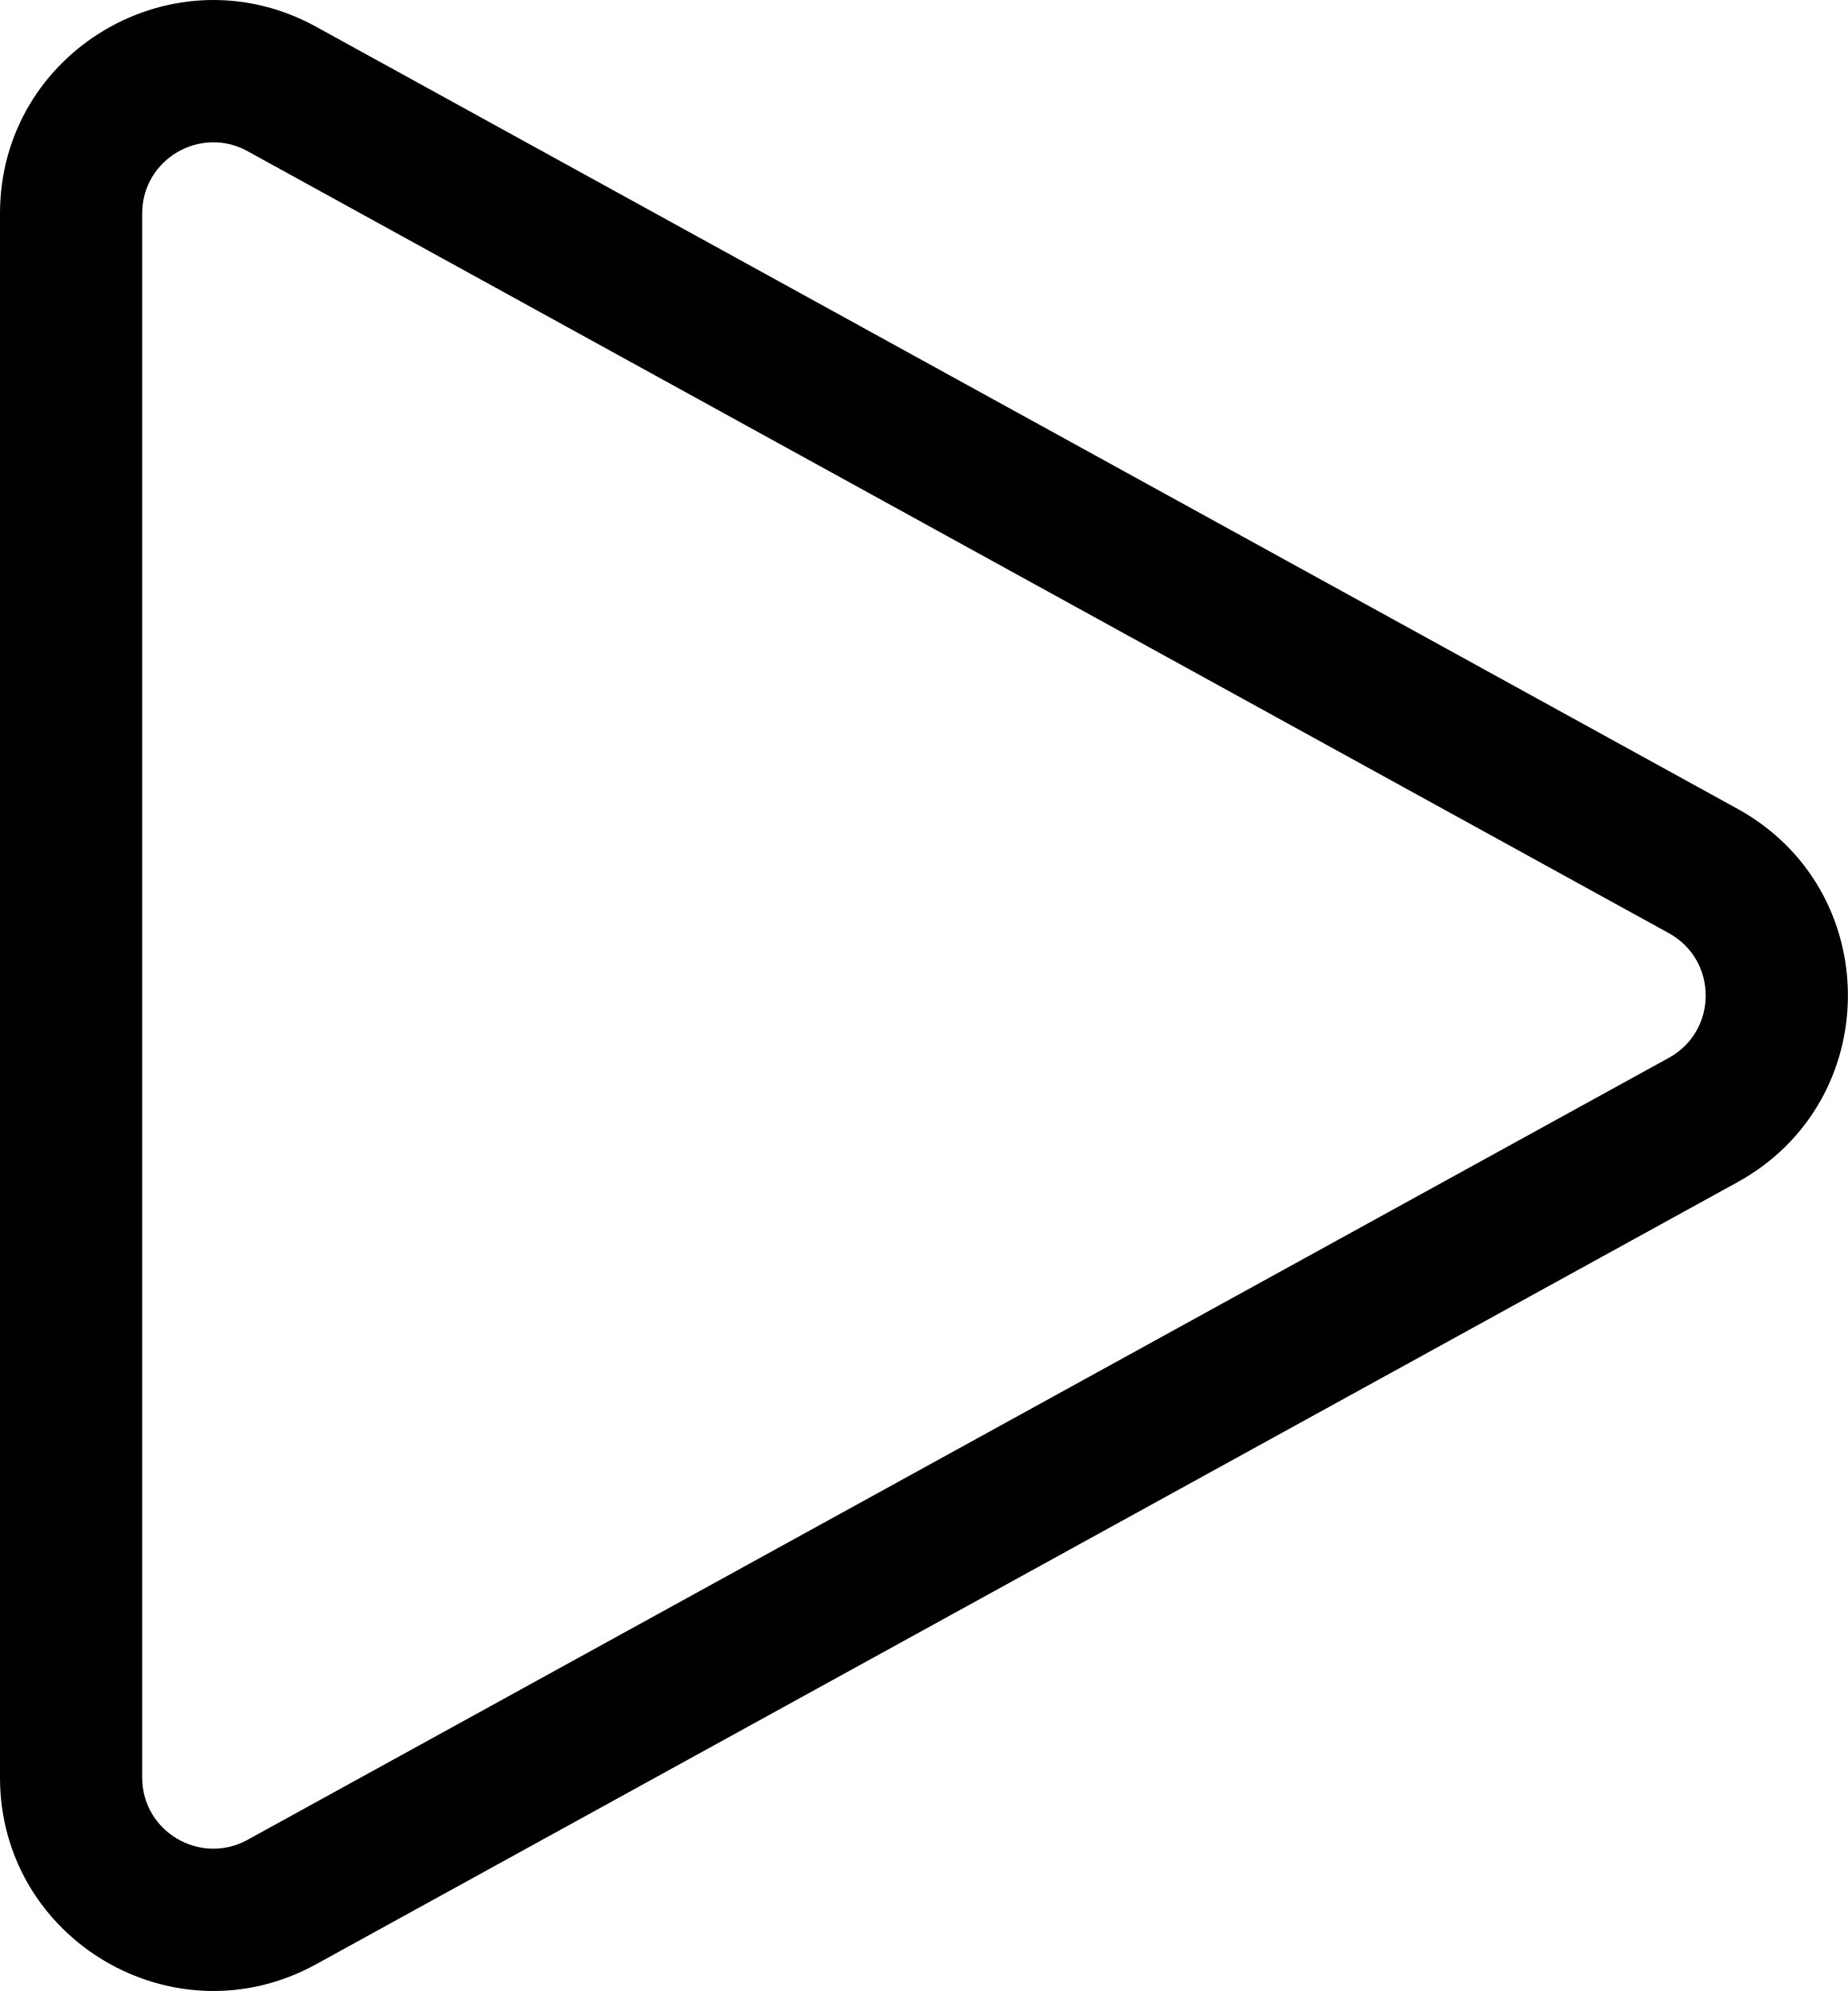
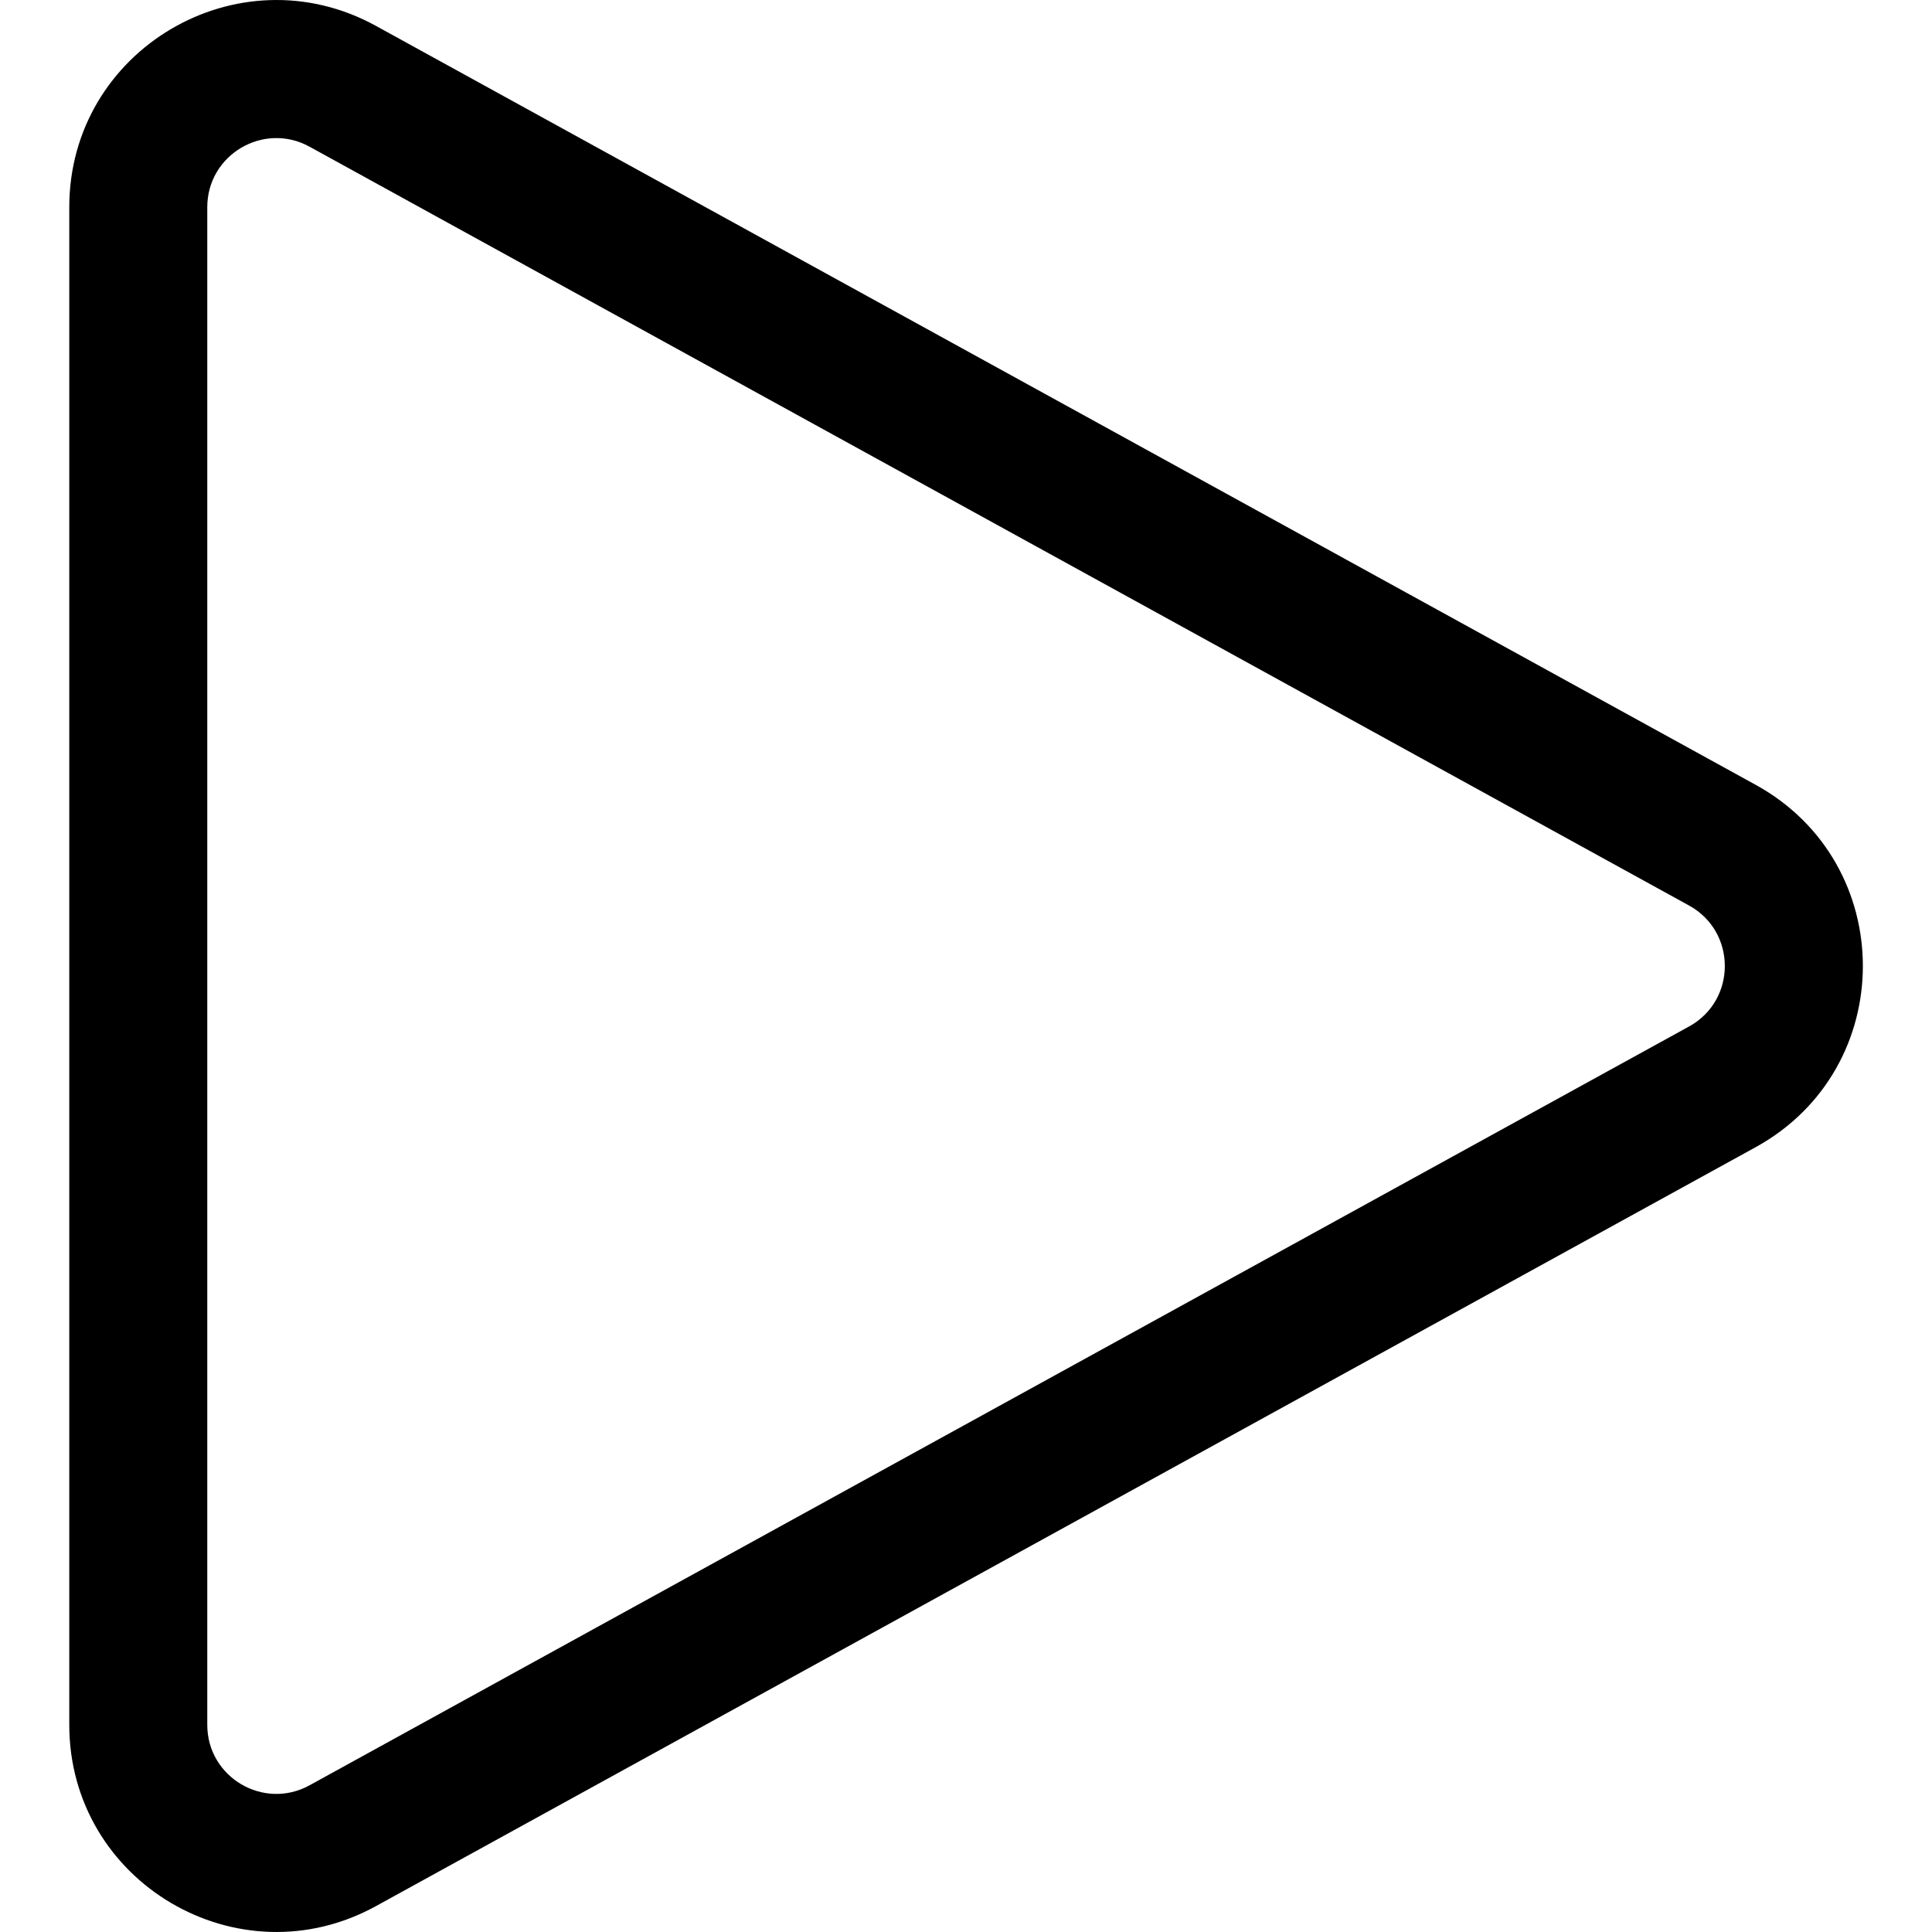
- <svg xmlns="http://www.w3.org/2000/svg" width="12.997" height="14" viewBox="5 3 12.997 14">
+ <svg xmlns="http://www.w3.org/2000/svg" width="14" height="14" viewBox="4.498 3 14 14">
  <path d="M17.22 8.687C18.256 9.257 18.256 10.743 17.22 11.313L7.223 16.812C6.224 17.362 5 16.639 5 15.499L5 4.501C5 3.361 6.224 2.638 7.223 3.188L17.22 8.687ZM16.738 10.438C17.083 10.248 17.083 9.752 16.738 9.562L6.741 4.063C6.408 3.88 6 4.121 6 4.501L6 15.499C6 15.879 6.408 16.12 6.741 15.937L16.738 10.438Z" fill="#000" />
</svg>
